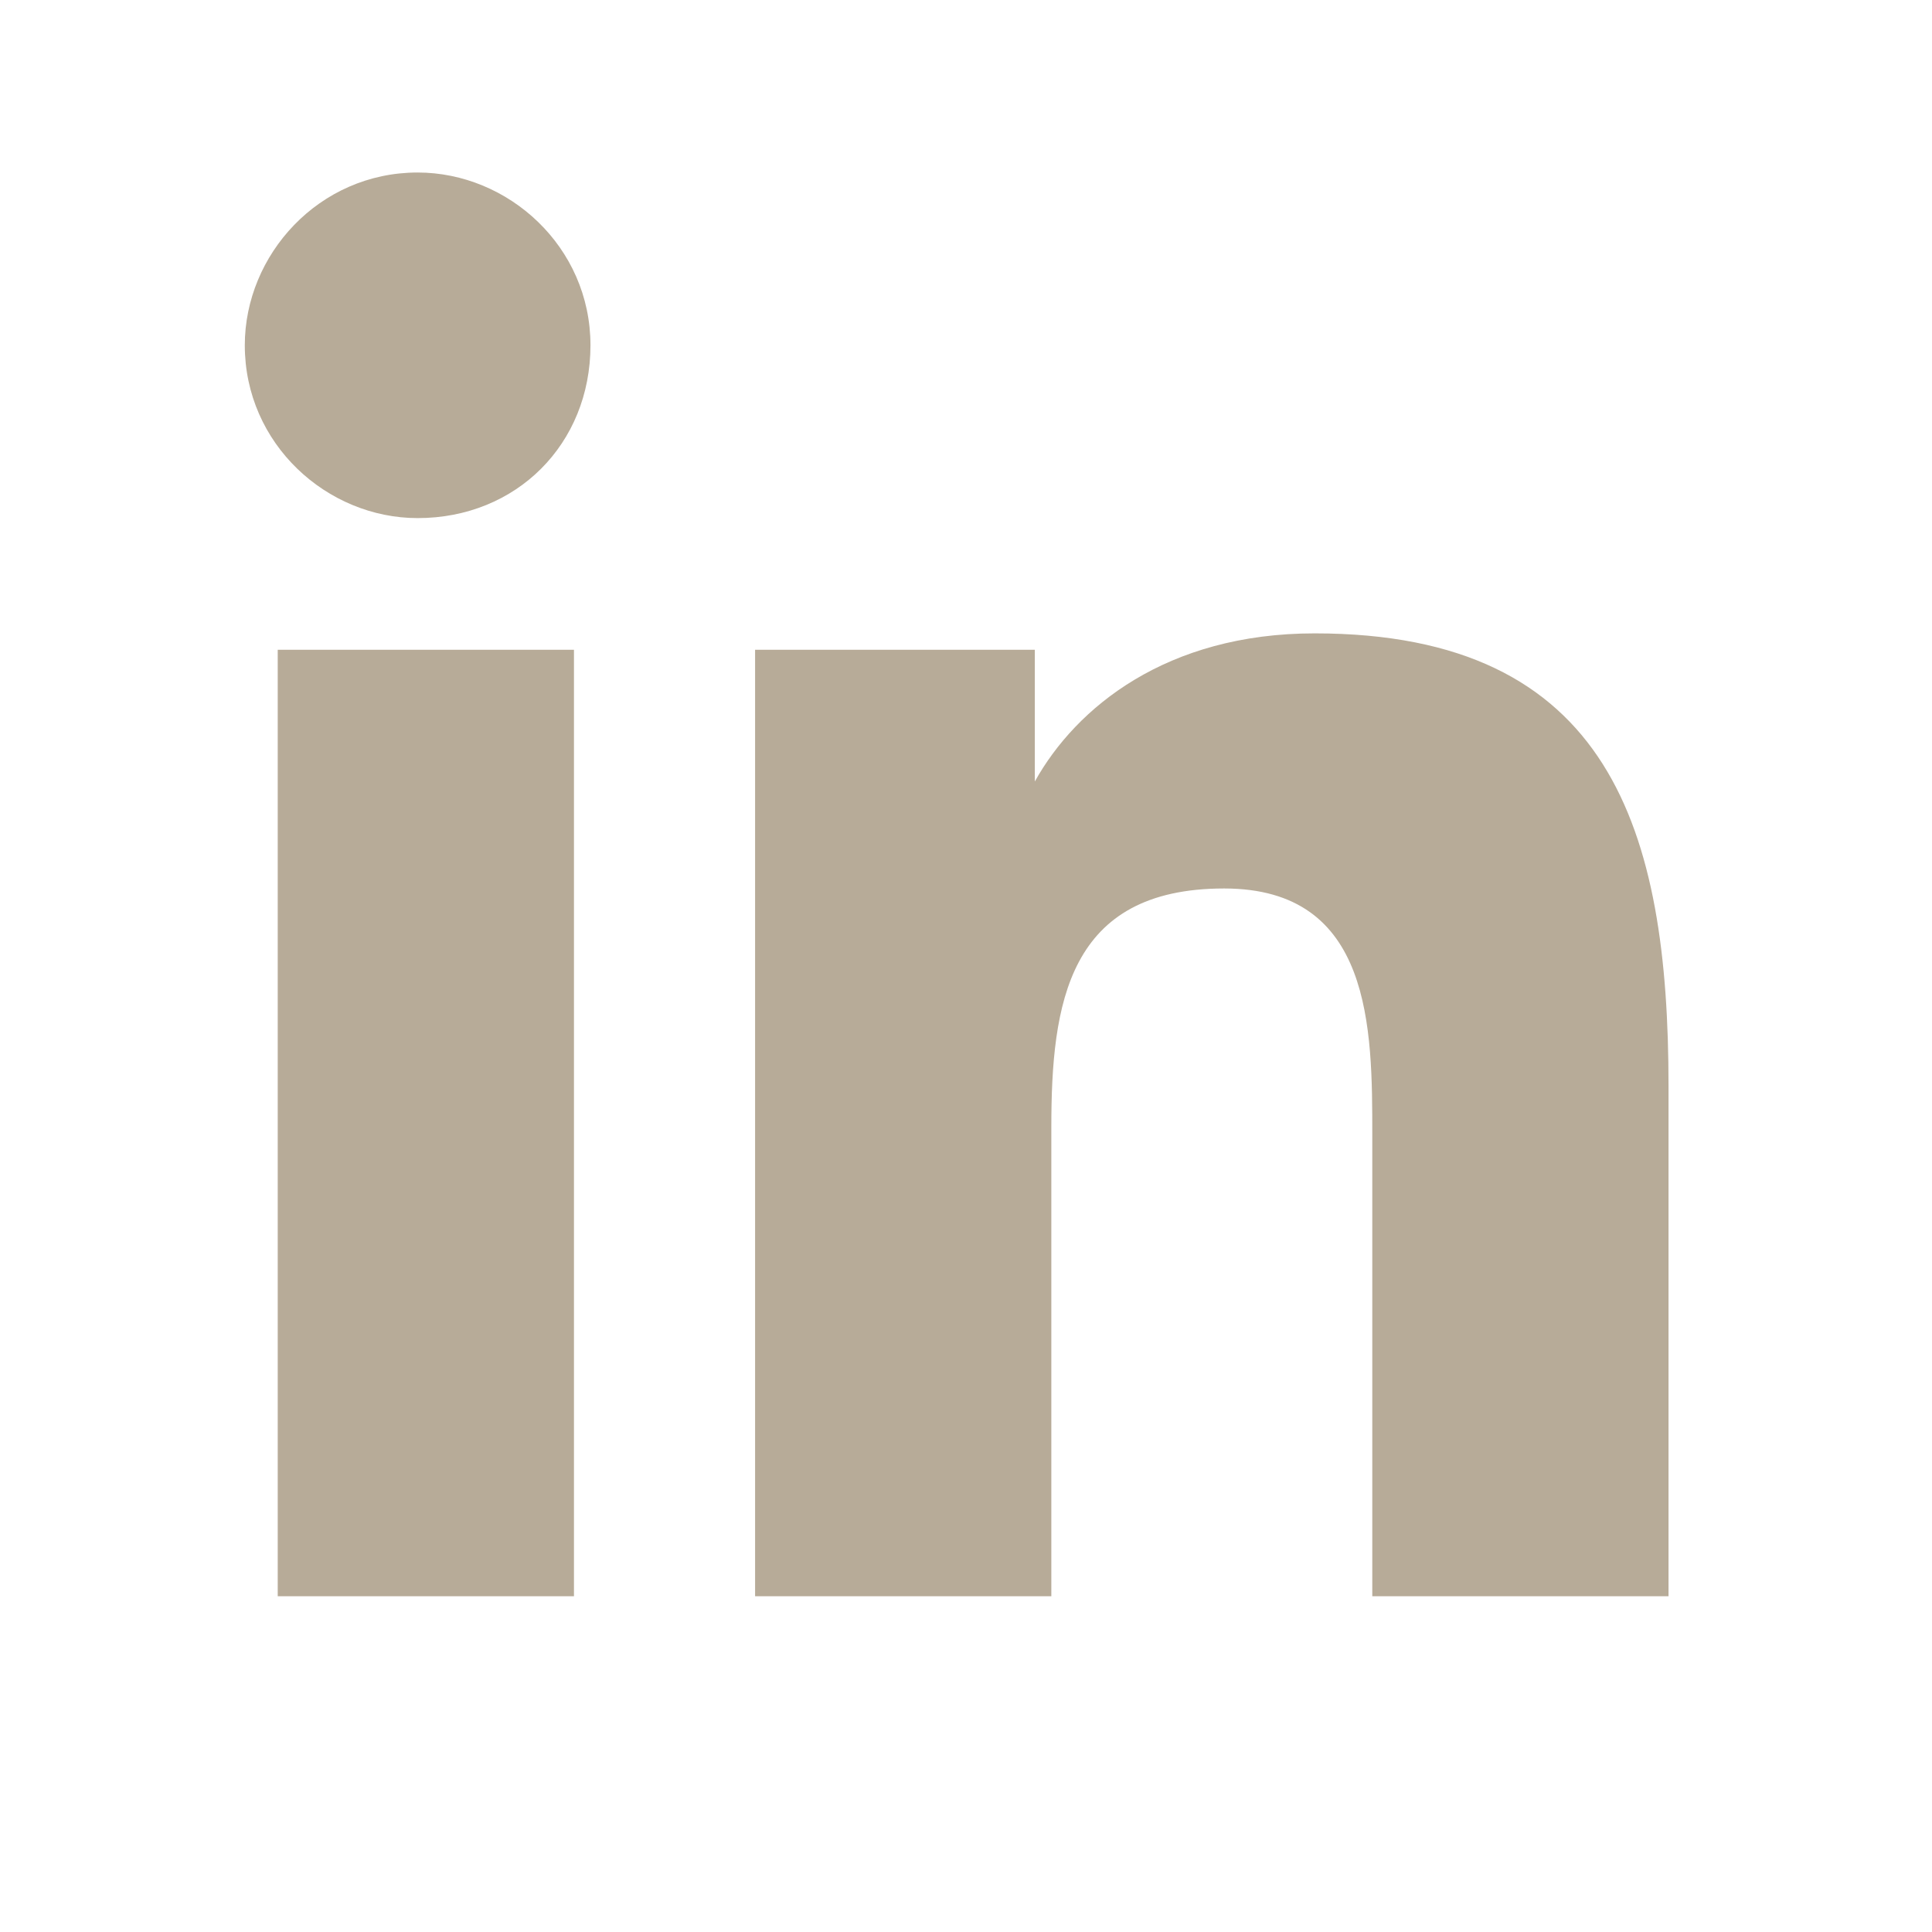
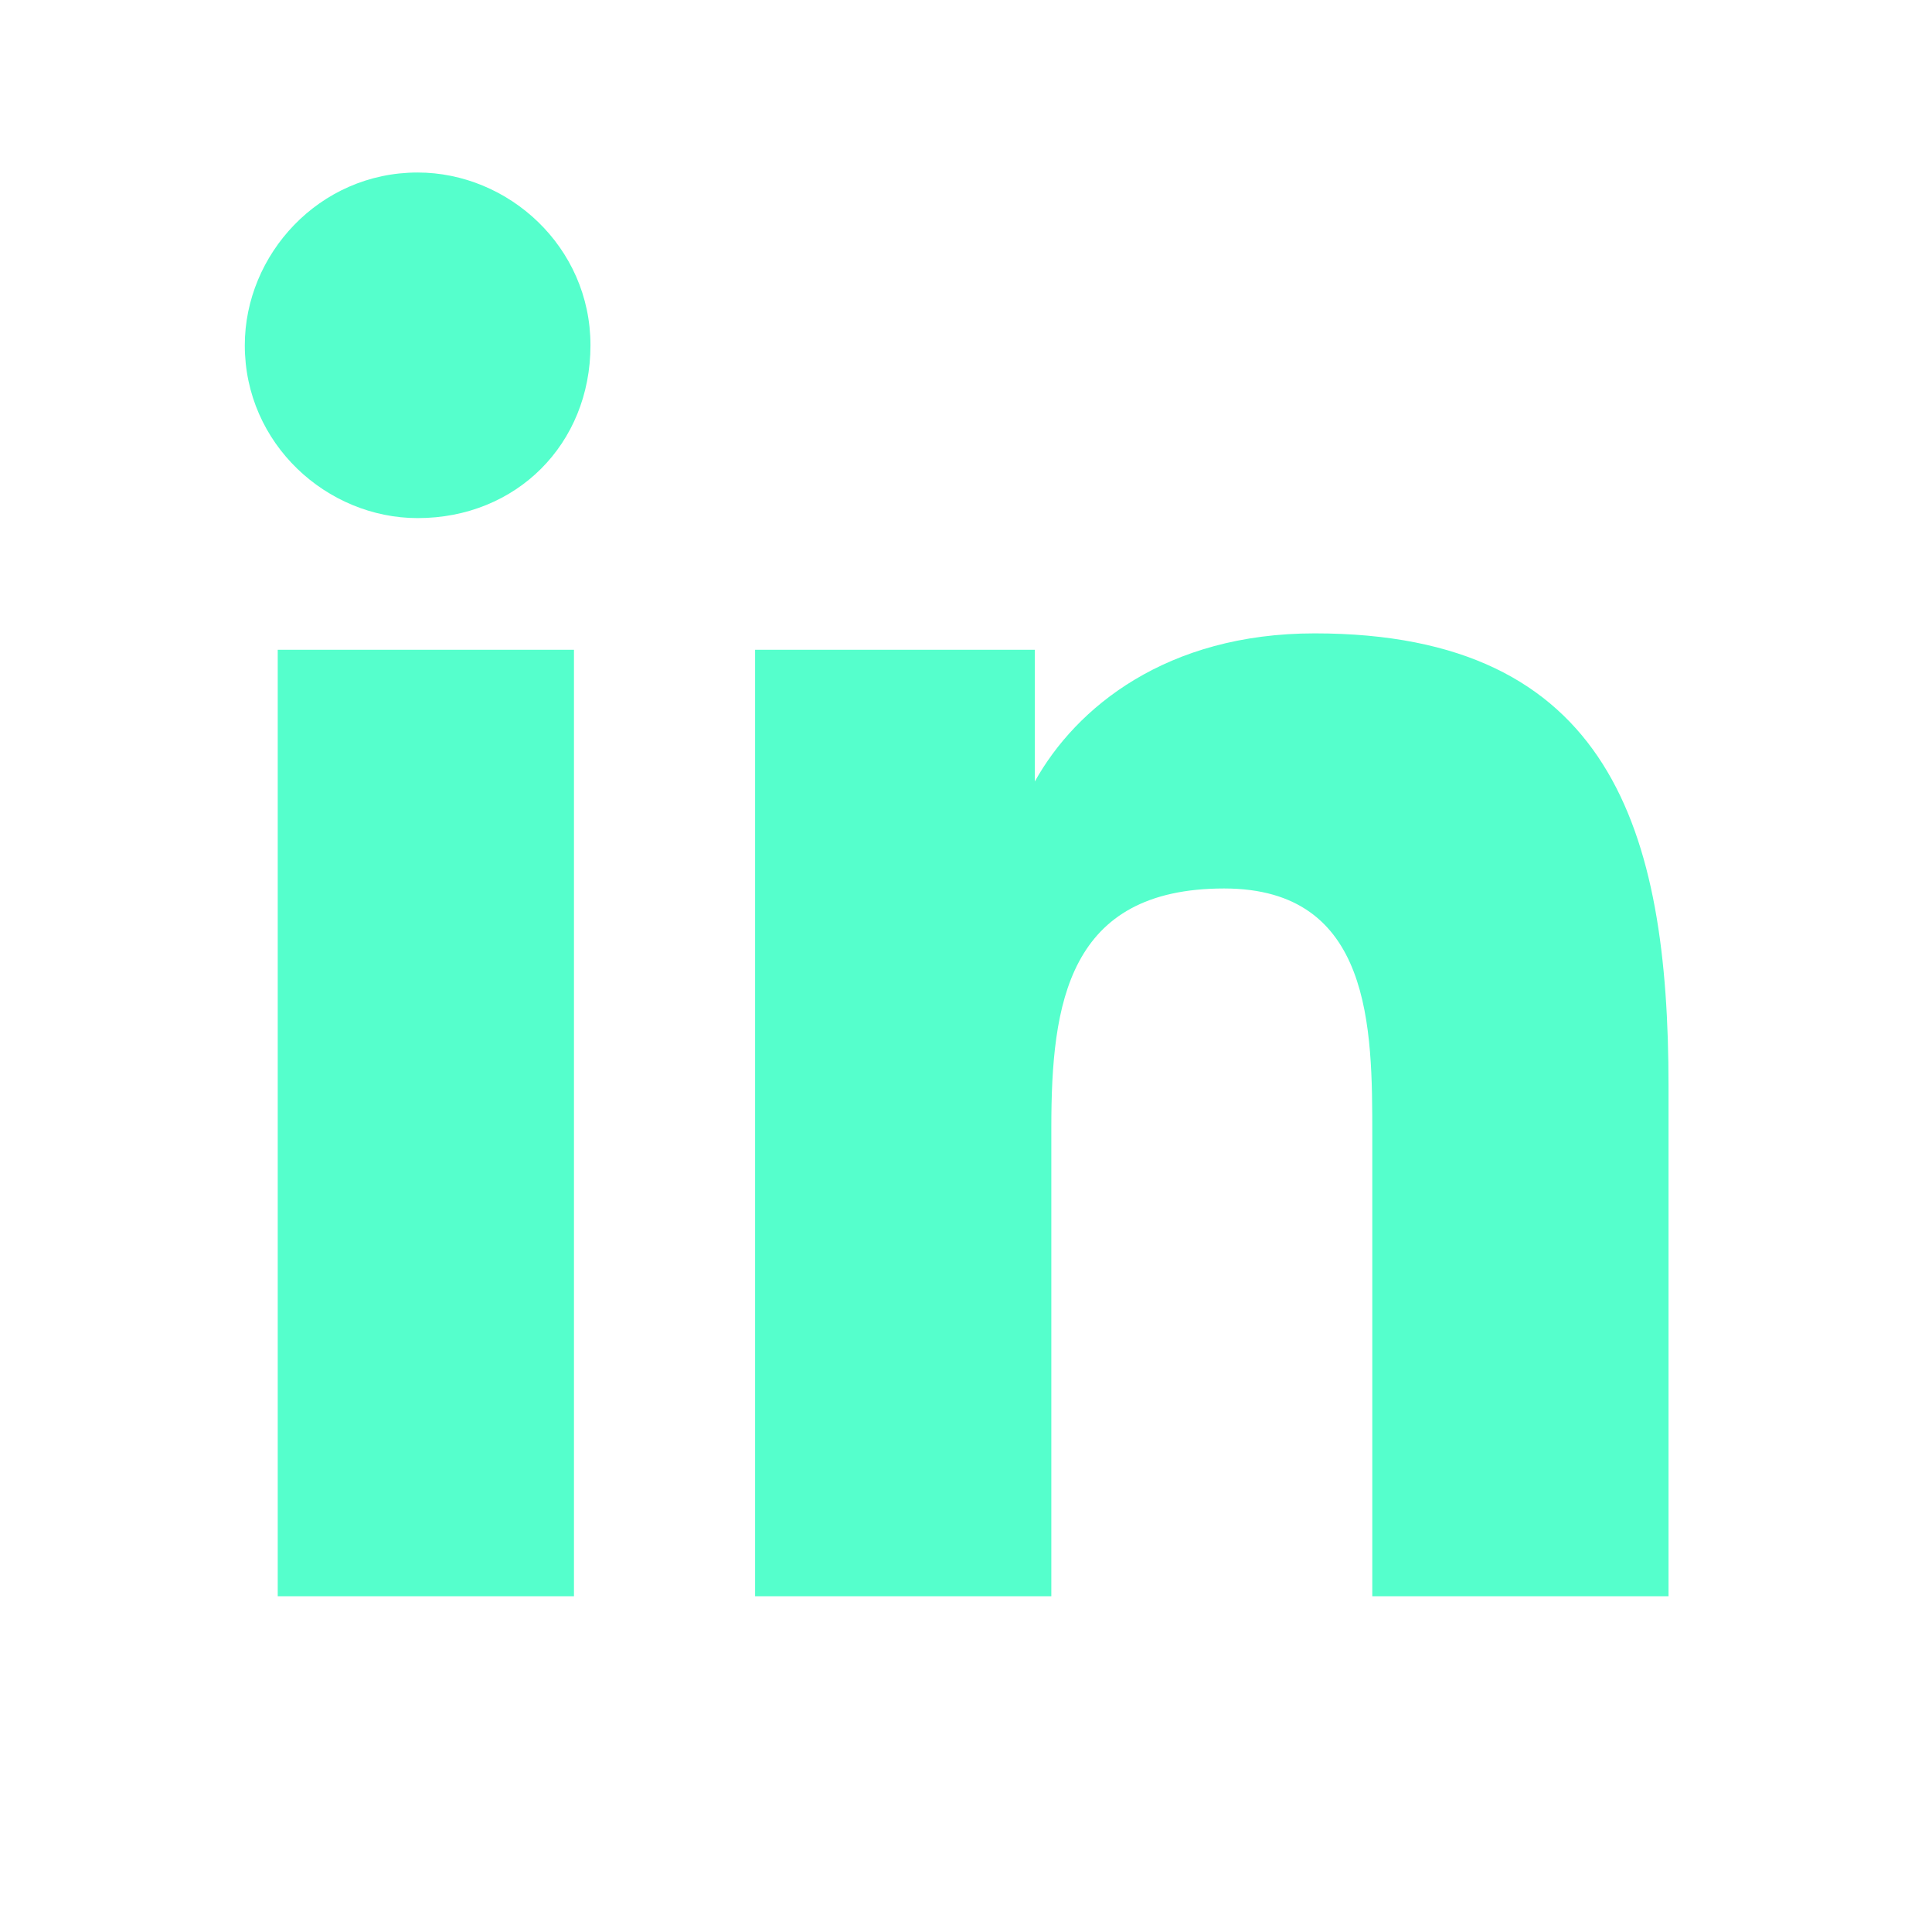
<svg xmlns="http://www.w3.org/2000/svg" width="24" height="24" viewBox="0 0 24 24" fill="none">
-   <path d="M7.028 19.829H3.45V8.072H7.13V19.829H7.028ZM5.188 6.436C4.063 6.436 3.041 5.516 3.041 4.289C3.041 3.165 3.961 2.143 5.188 2.143C6.313 2.143 7.335 3.063 7.335 4.289C7.335 5.516 6.415 6.436 5.188 6.436ZM20.727 19.829H17.047V14.104C17.047 12.775 17.047 11.037 15.207 11.037C13.264 11.037 13.06 12.468 13.06 14.002V19.829H9.38V8.072H12.855V9.708C13.367 8.788 14.491 7.868 16.331 7.868C20.012 7.868 20.727 10.321 20.727 13.491V19.829Z" fill="#B7AB98" />
+   <path d="M7.028 19.829H3.45V8.072H7.13V19.829H7.028ZM5.188 6.436C4.063 6.436 3.041 5.516 3.041 4.289C3.041 3.165 3.961 2.143 5.188 2.143C6.313 2.143 7.335 3.063 7.335 4.289C7.335 5.516 6.415 6.436 5.188 6.436ZM20.727 19.829H17.047V14.104C17.047 12.775 17.047 11.037 15.207 11.037C13.264 11.037 13.06 12.468 13.06 14.002V19.829H9.38V8.072H12.855V9.708C13.367 8.788 14.491 7.868 16.331 7.868C20.012 7.868 20.727 10.321 20.727 13.491V19.829Z" fill="#55ffcc" />
</svg>
